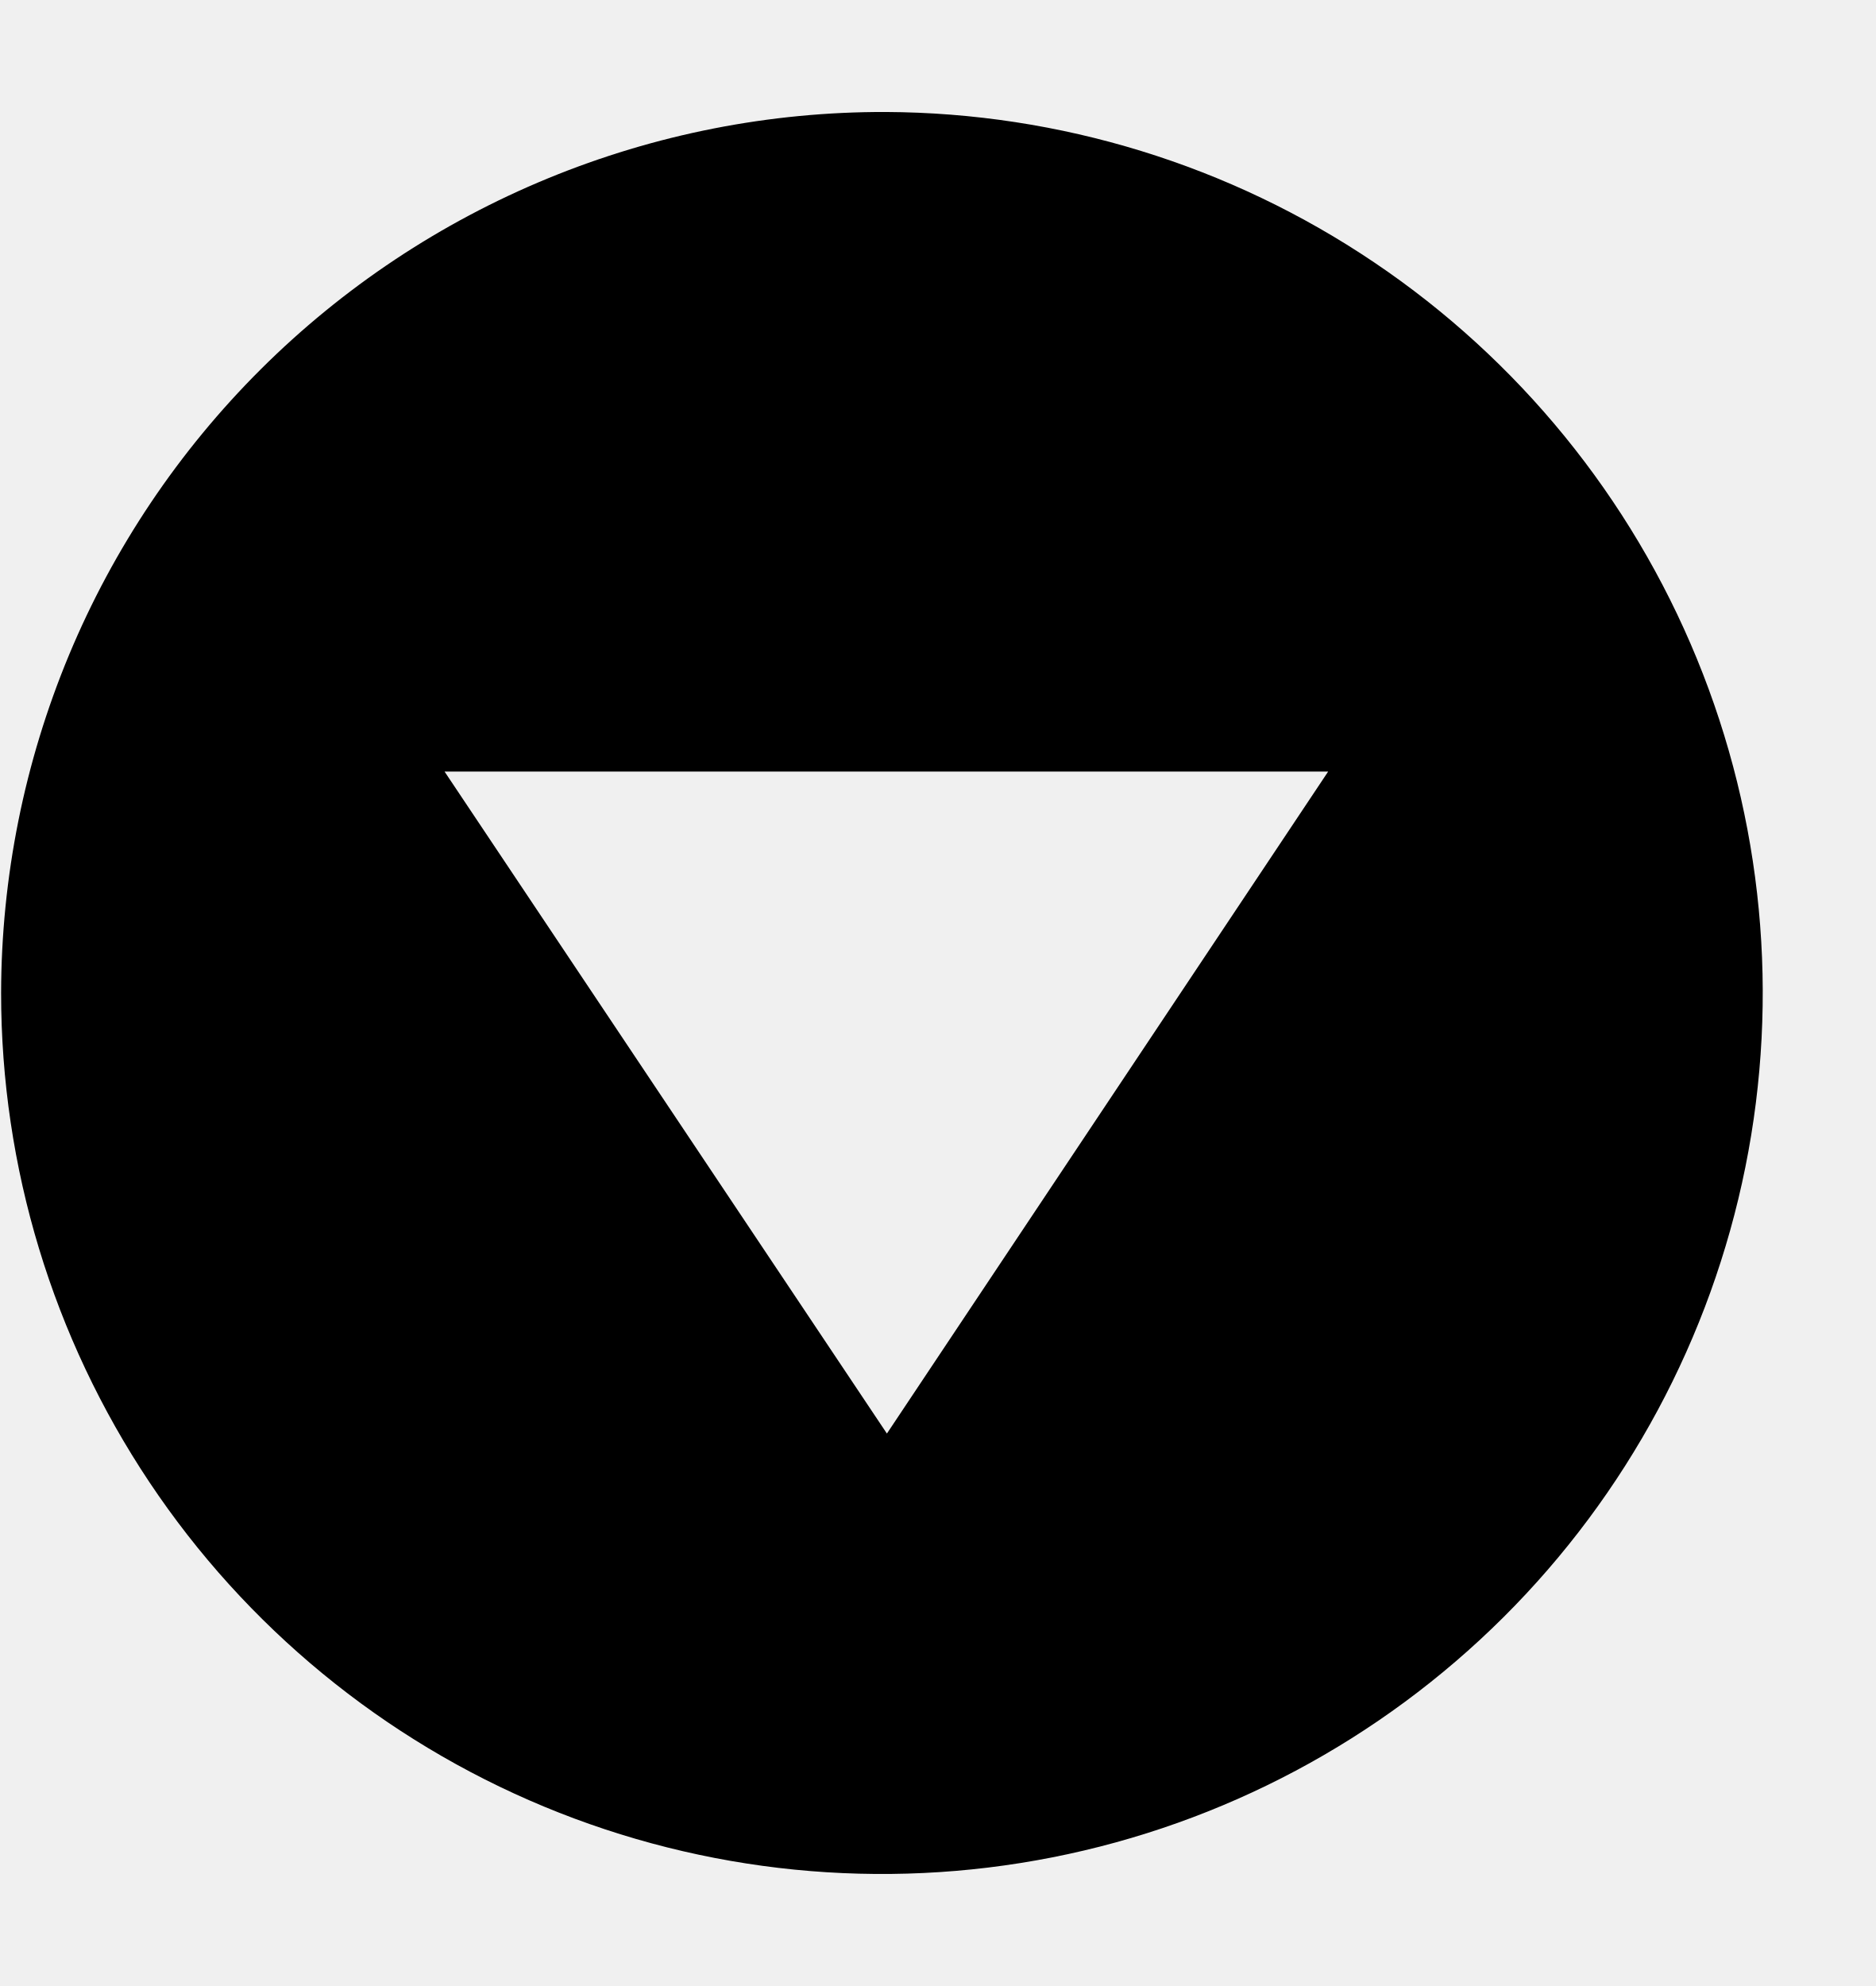
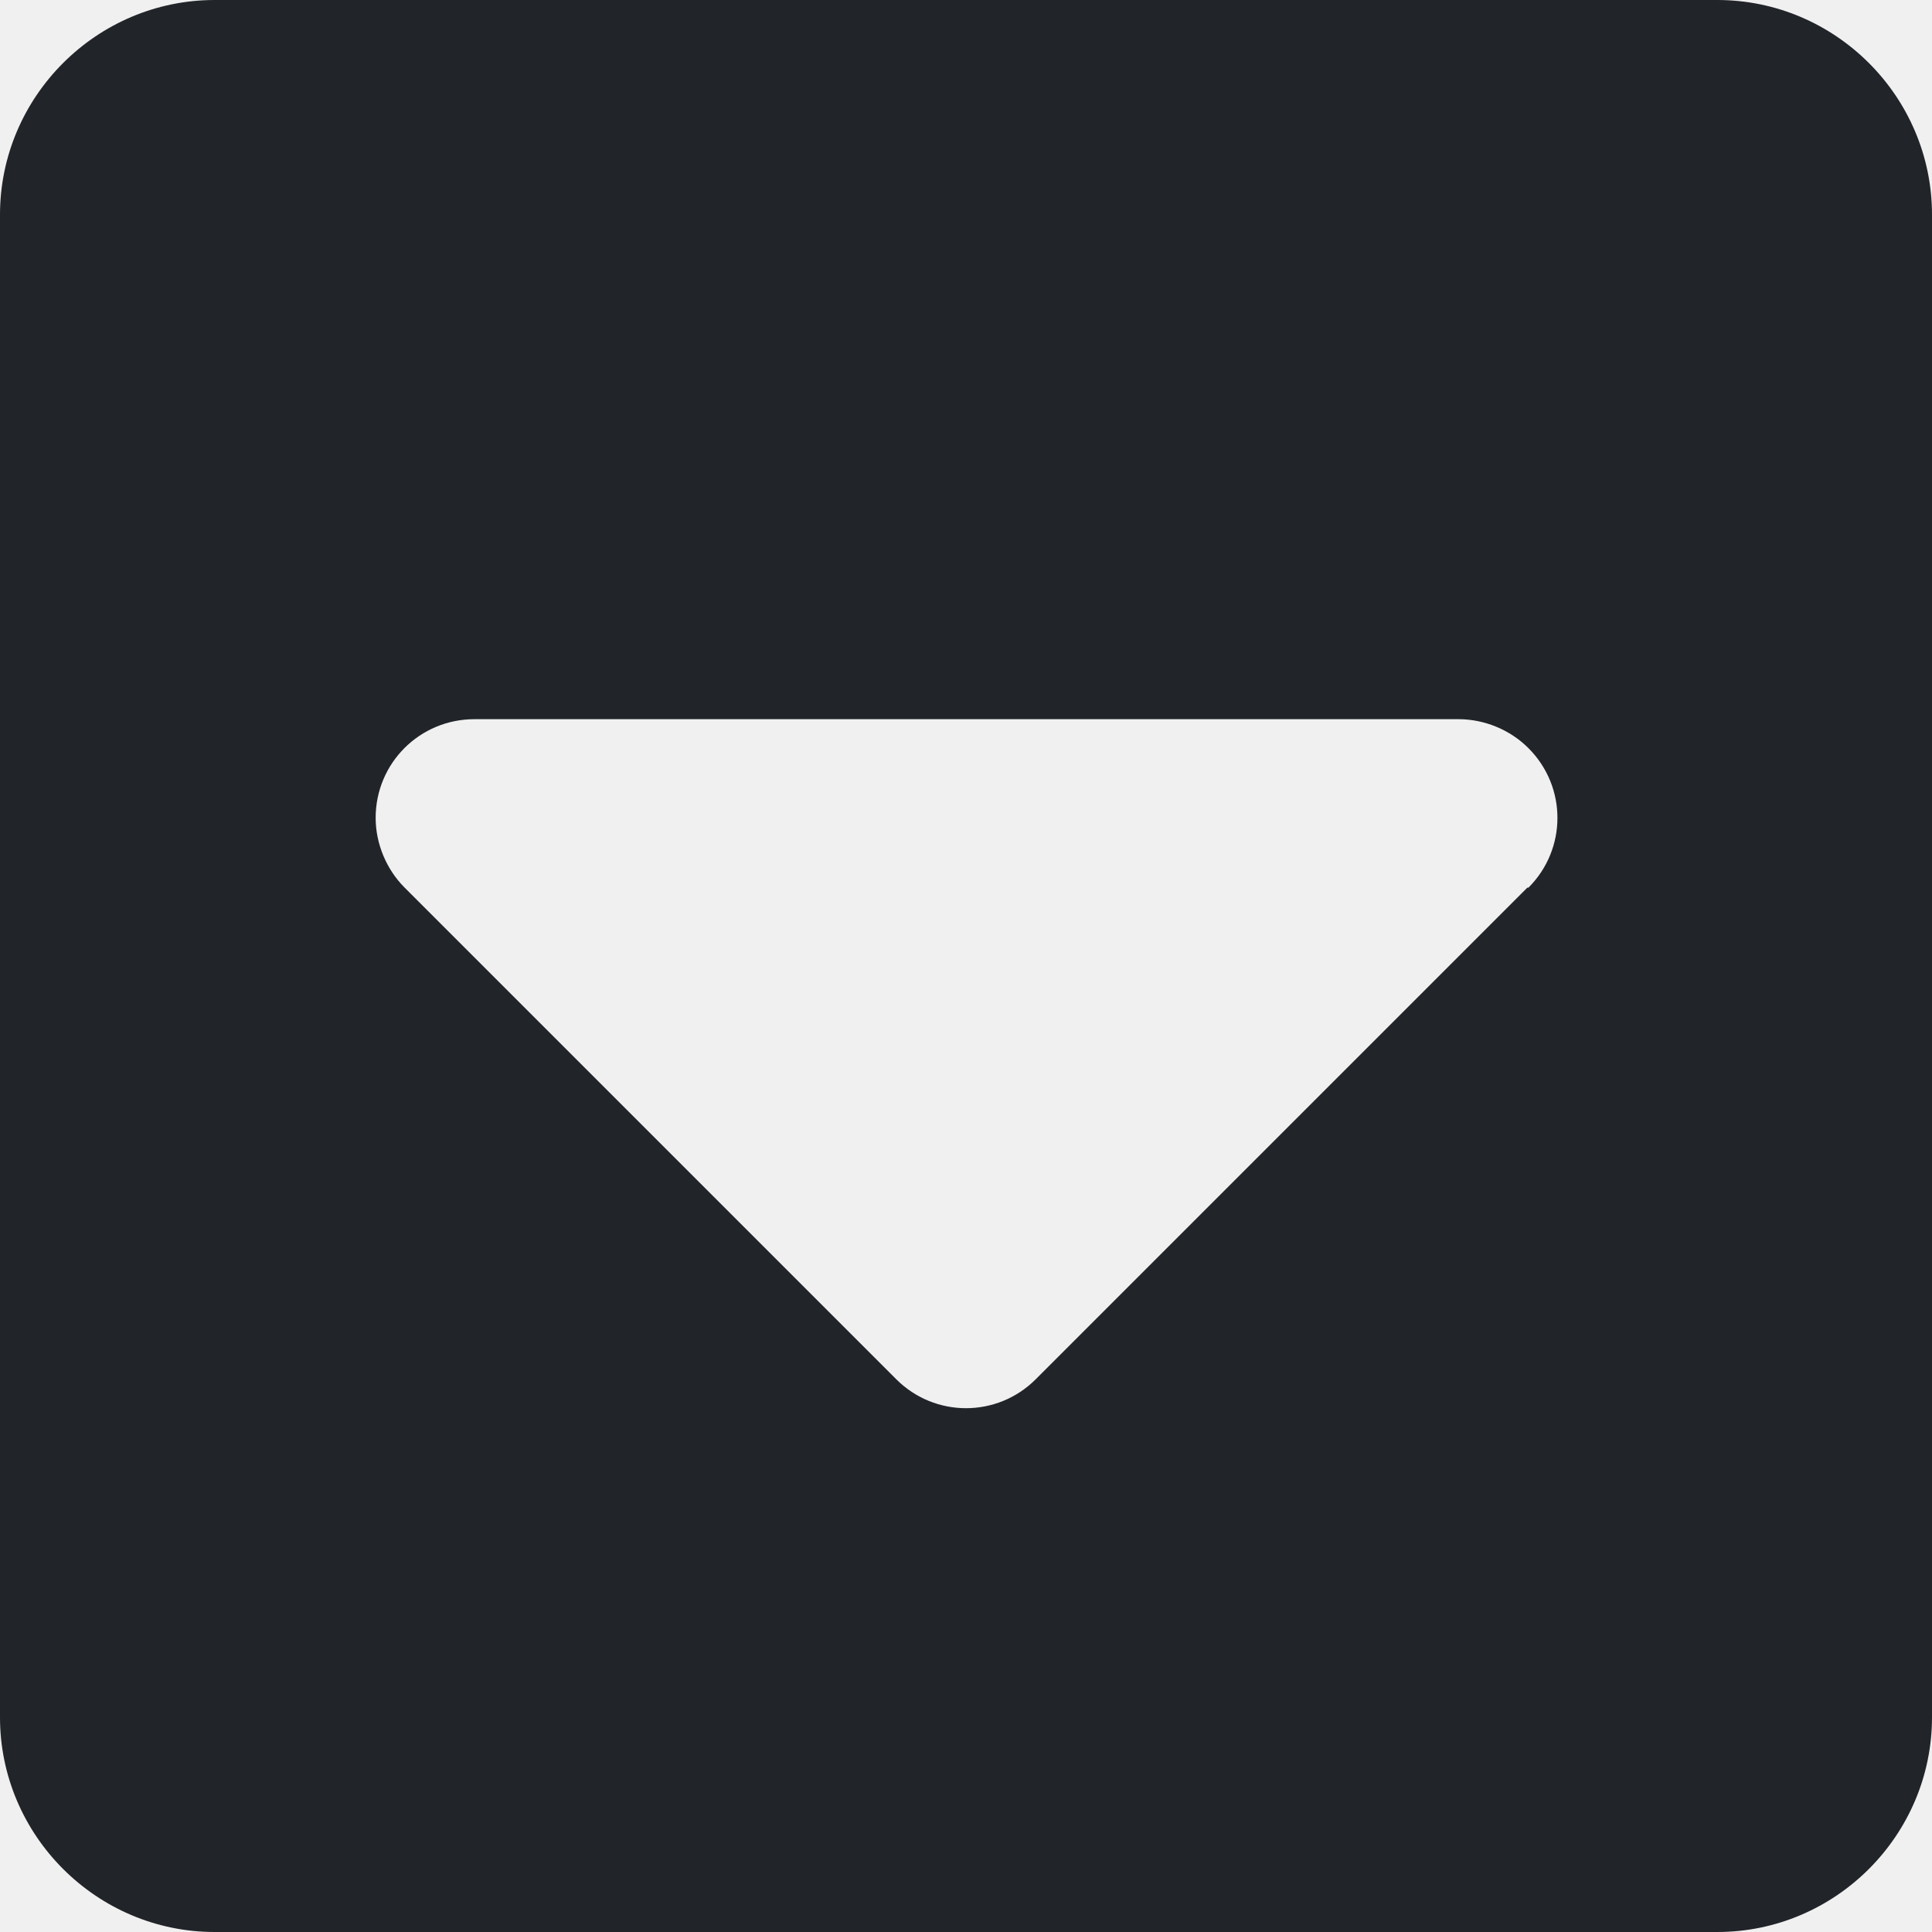
- <svg xmlns="http://www.w3.org/2000/svg" width="17" height="18" viewBox="0 0 17 18" fill="none">
-   <path d="M8.03 1.015C9.608 1.022 11.149 1.496 12.457 2.378C13.765 3.259 14.783 4.509 15.382 5.969C15.981 7.428 16.134 9.033 15.822 10.579C15.51 12.126 14.747 13.545 13.629 14.658C12.511 15.771 11.088 16.529 9.54 16.834C7.992 17.139 6.389 16.979 4.932 16.374C3.475 15.769 2.229 14.745 1.354 13.433C0.478 12.12 0.01 10.578 0.01 9C0.012 7.949 0.221 6.909 0.625 5.938C1.029 4.968 1.621 4.087 2.365 3.346C3.11 2.604 3.994 2.017 4.966 1.617C5.938 1.217 6.979 1.012 8.03 1.015ZM4.03 6.993L8.04 12.993L12.04 6.993H4.03Z" fill="currentColor" />
+ <svg xmlns="http://www.w3.org/2000/svg" width="16" height="16" viewBox="0 0 16 16" fill="none">
+   <g clip-path="url(#clip0_67_3373)">
+     <path d="M14.222 0H1.778C0.8 0 0 0.8 0 1.778V14.222C0 15.2 0.8 16 1.778 16H14.222C15.2 16 16 15.2 16 14.222V1.778C16 0.8 15.2 0 14.222 0ZM12.649 7.351L8.578 11.422C8.258 11.742 7.742 11.742 7.422 11.422L3.351 7.351C3.2 7.2 3.111 6.987 3.111 6.773C3.111 6.32 3.476 5.956 3.929 5.956H12.08C12.293 5.956 12.507 6.044 12.658 6.196C12.978 6.516 12.978 7.031 12.658 7.351H12.649Z" fill="#212429" />
+   </g>
+   <defs>
+     <clipPath id="clip0_67_3373">
+       <rect width="16" height="16" fill="white" />
+     </clipPath>
+   </defs>
</svg>
